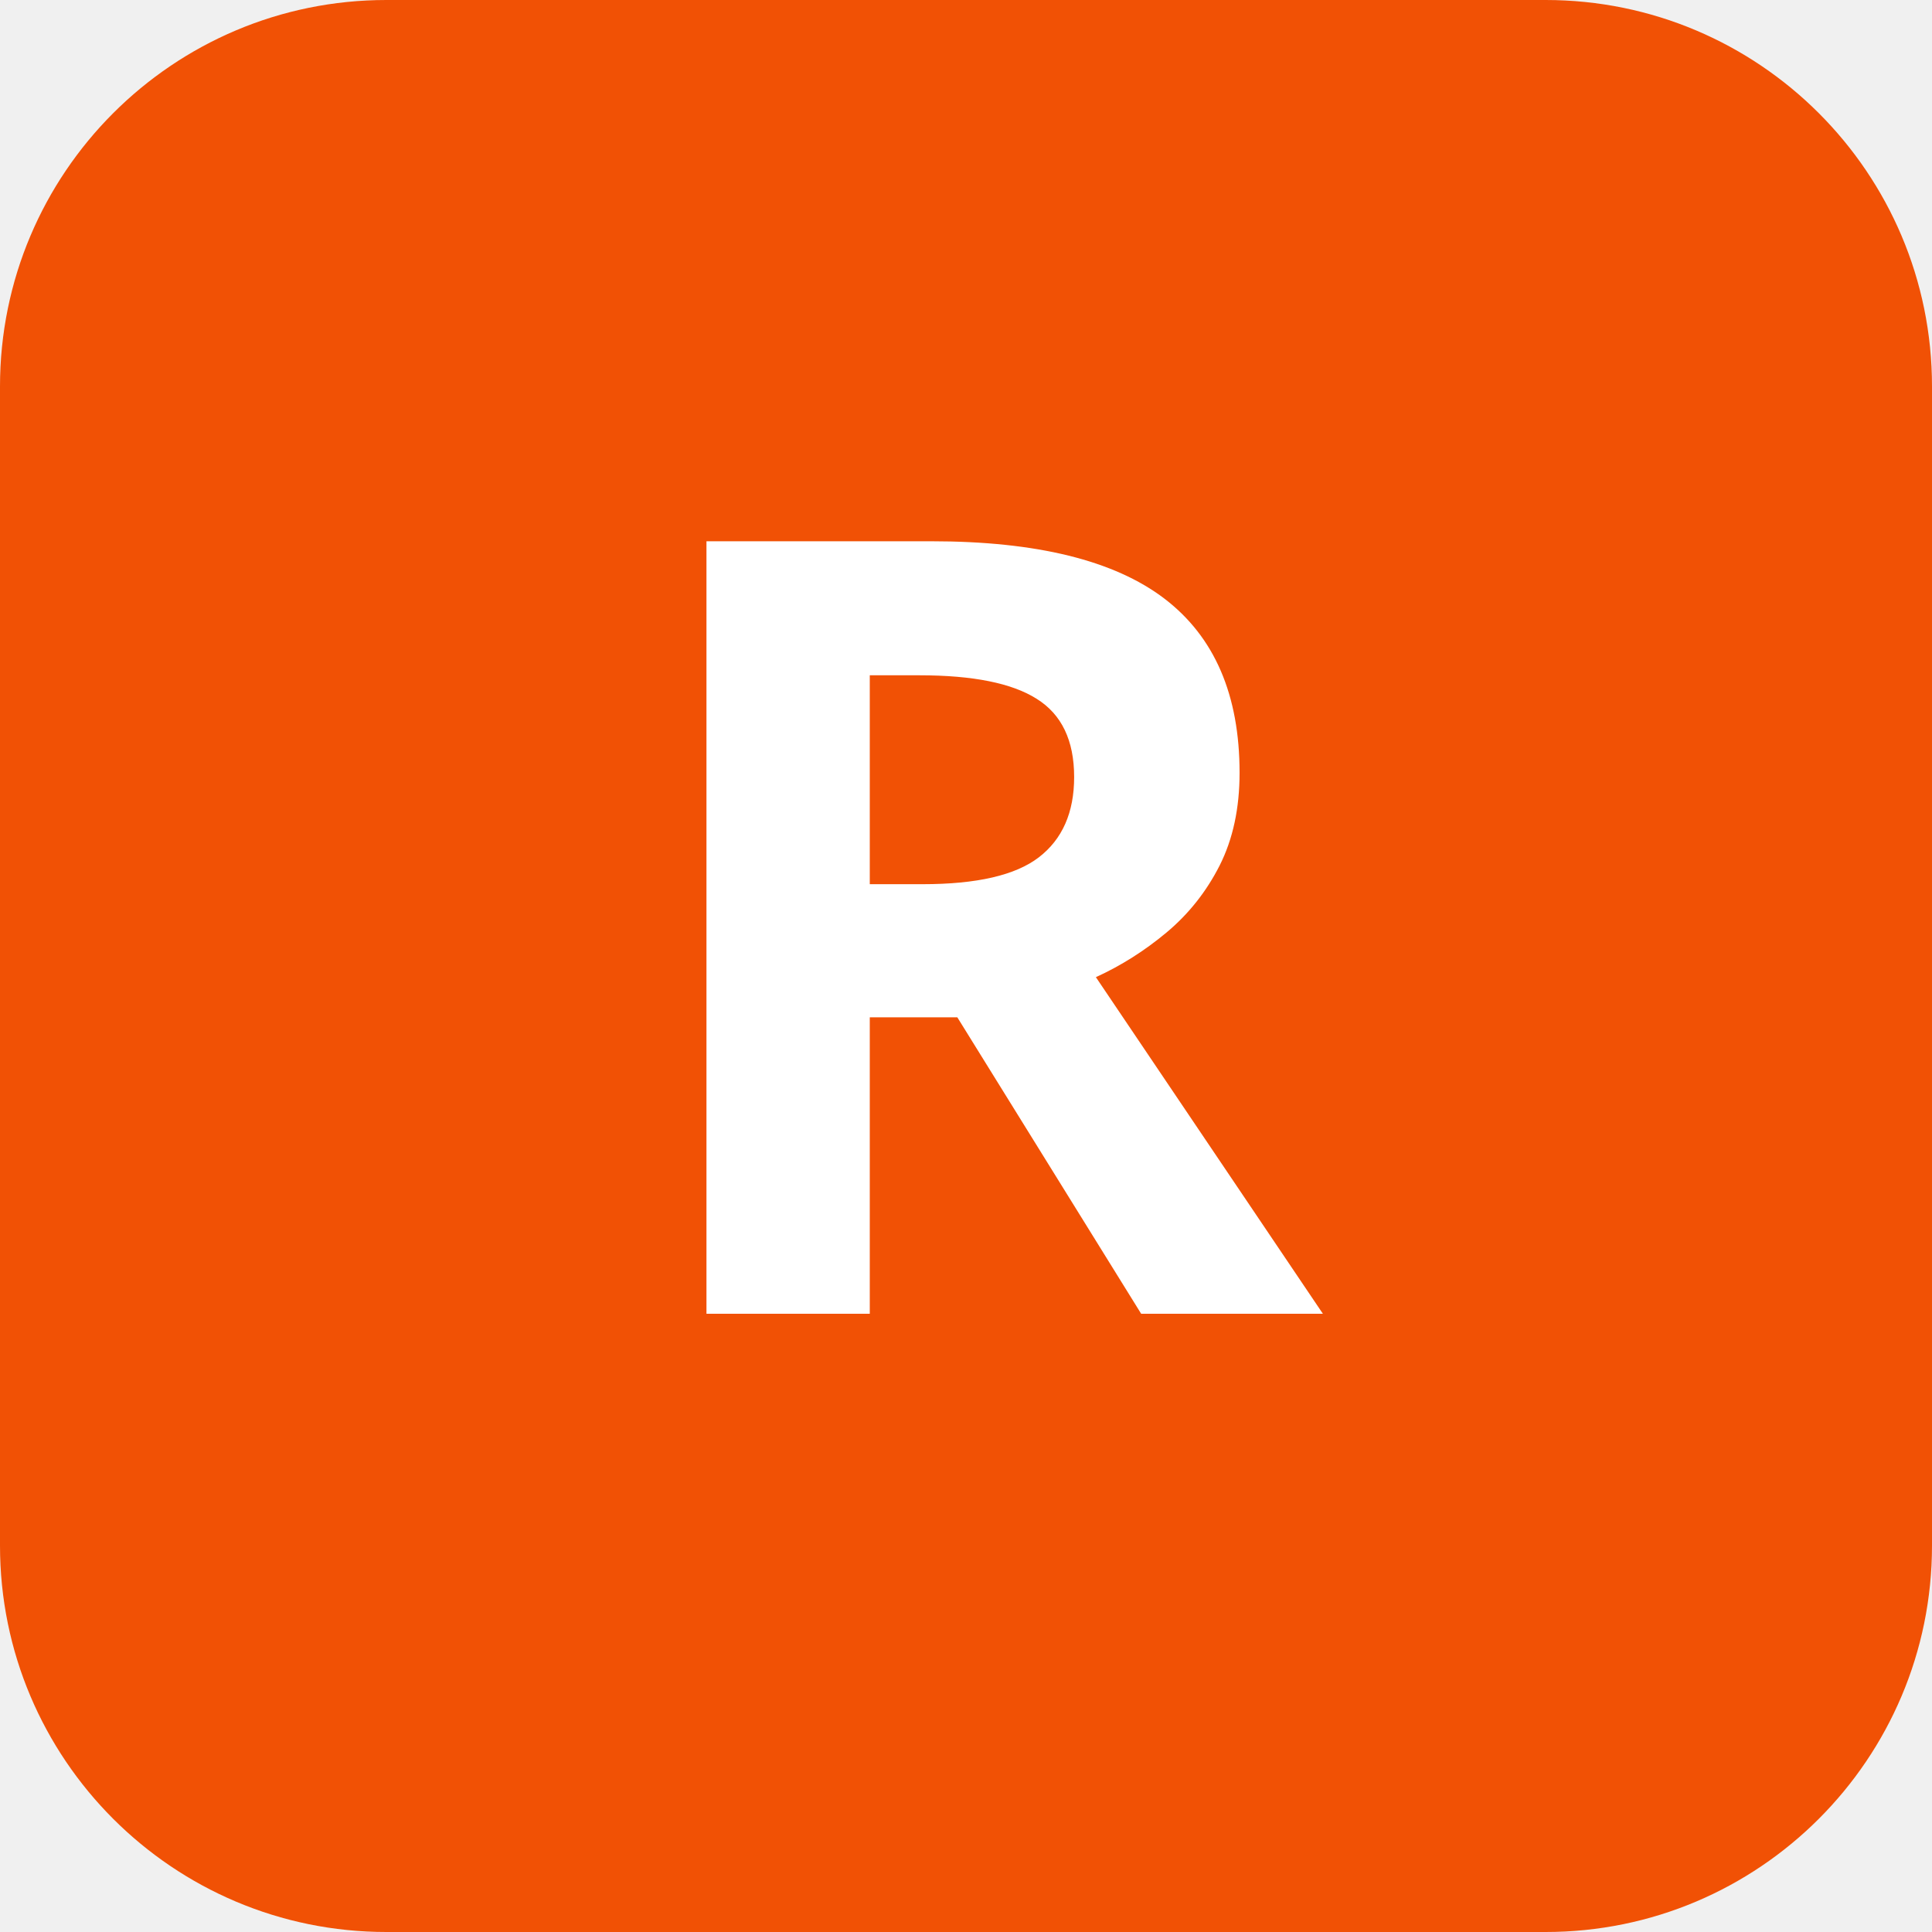
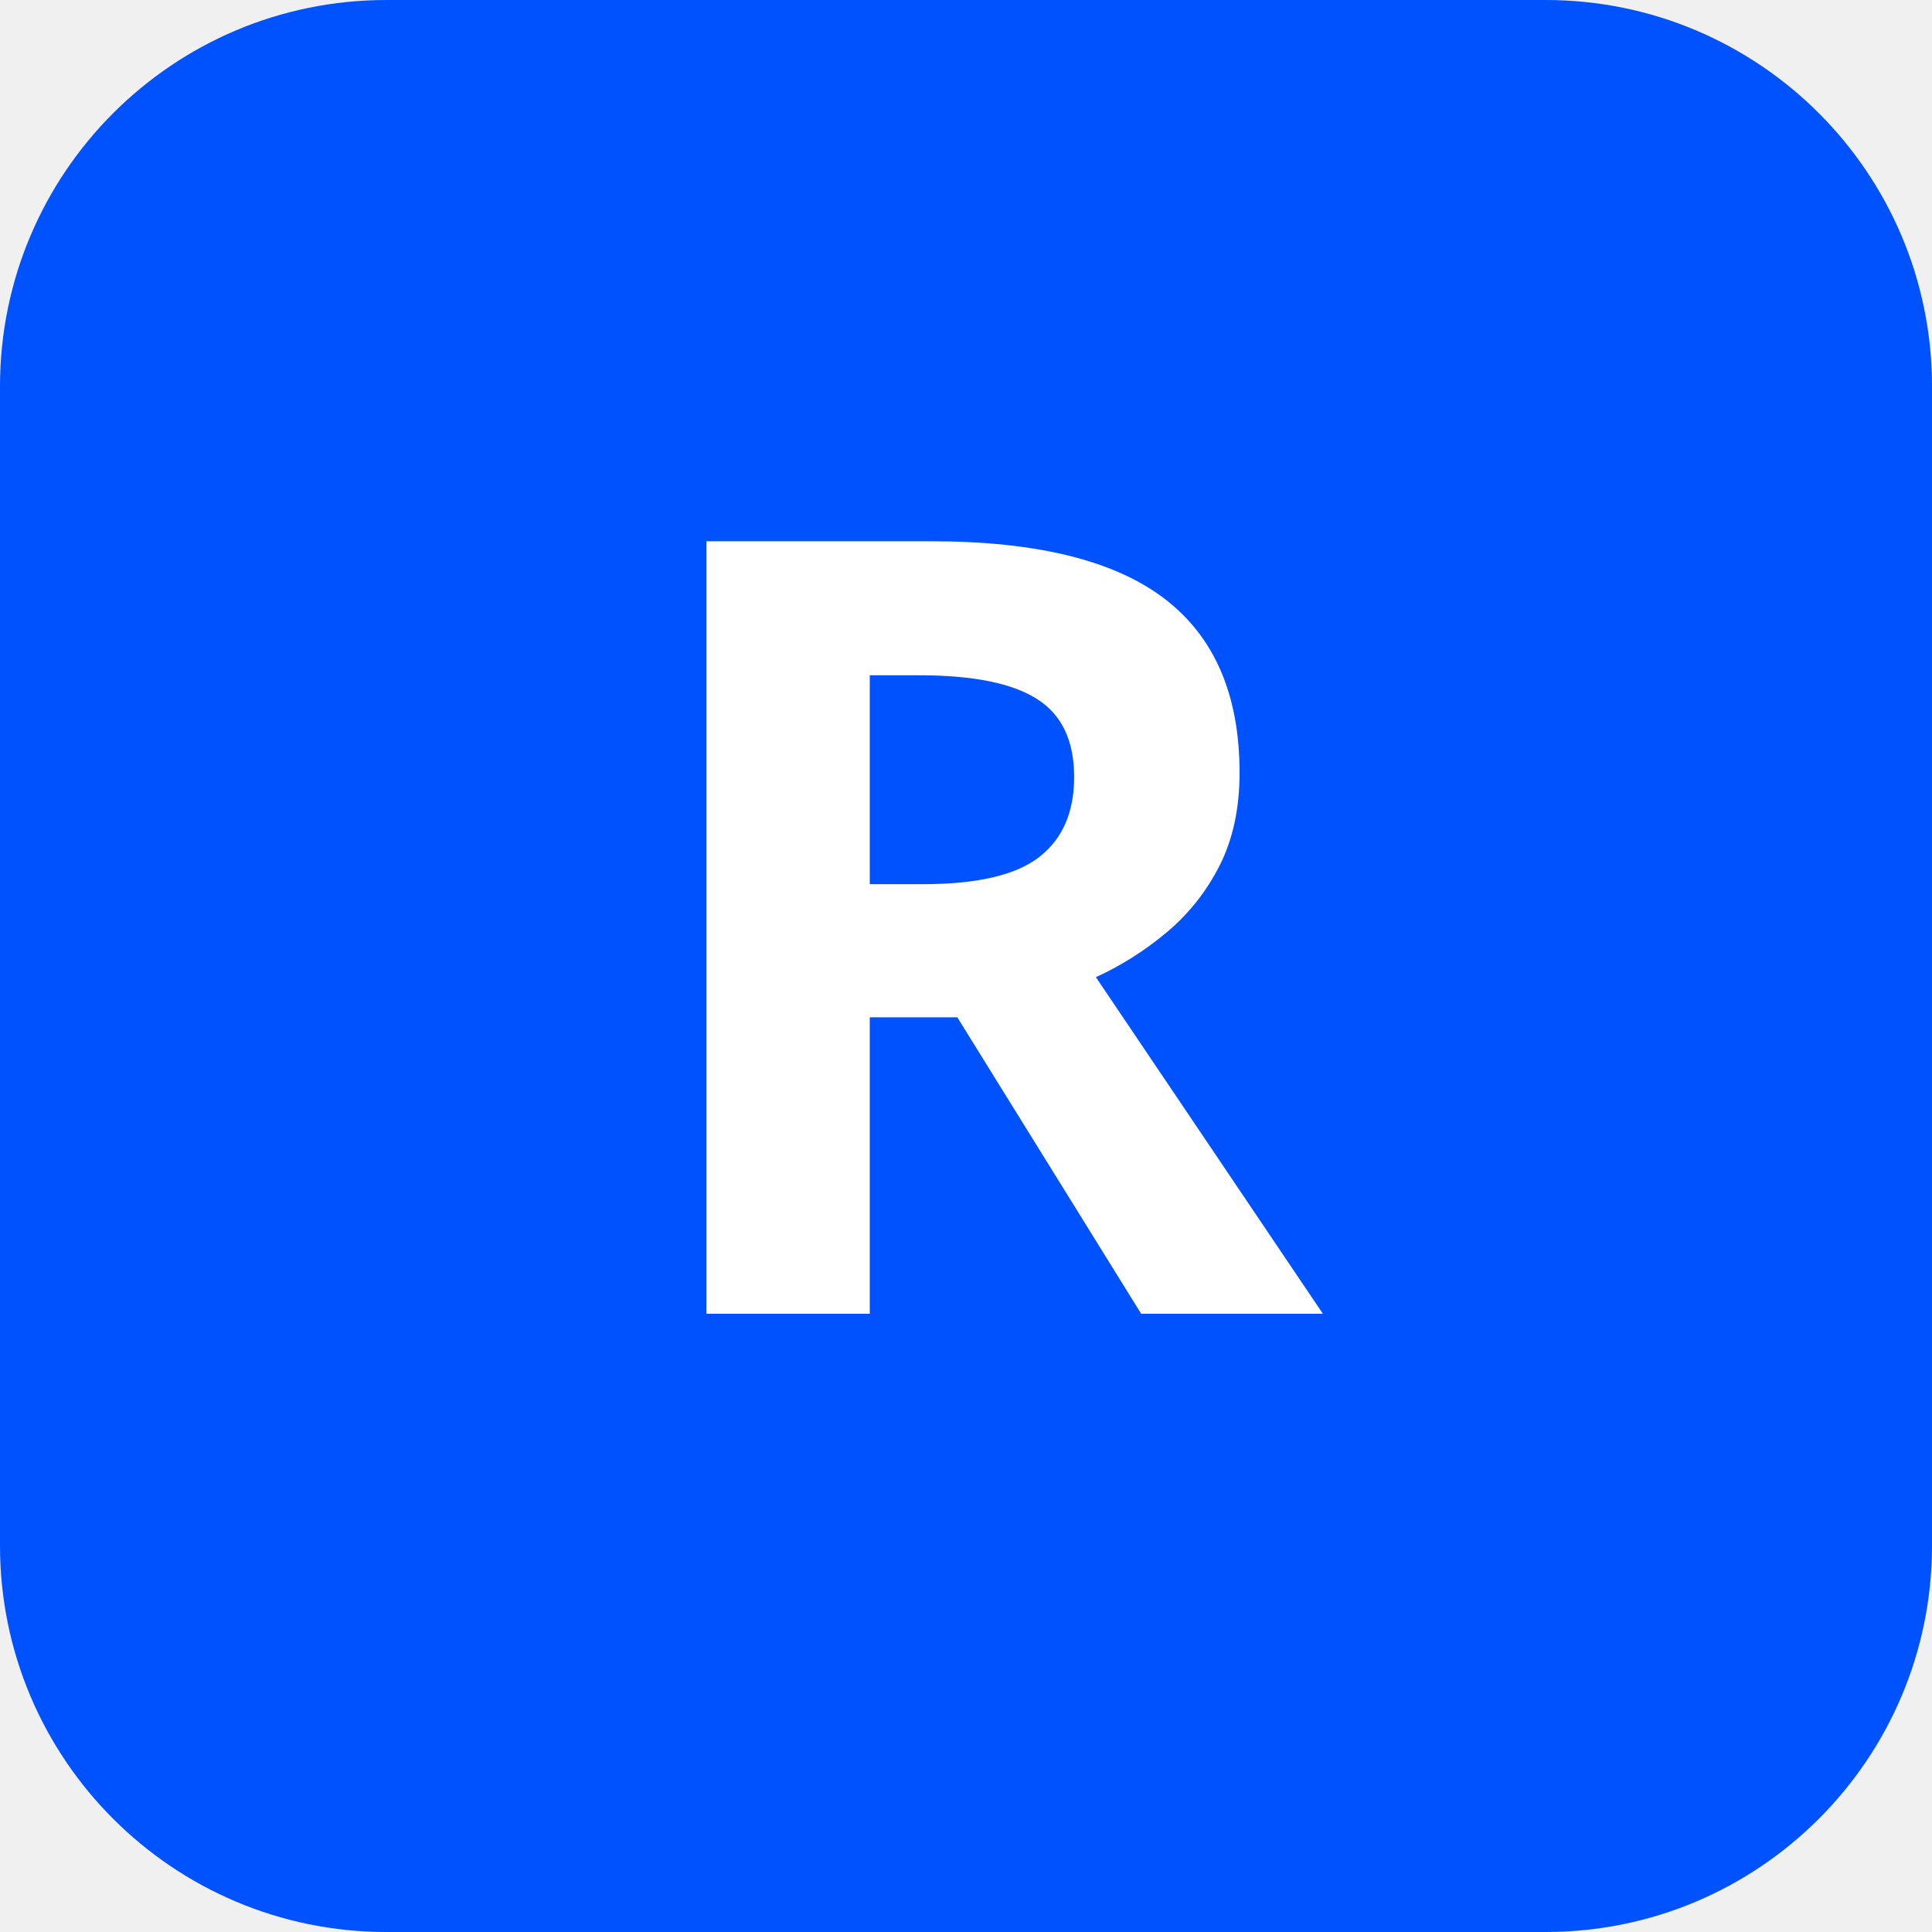
<svg xmlns="http://www.w3.org/2000/svg" viewBox="0 0 100 100">
-   <rect width="100" height="100" rx="20" fill="#f15105" />
+   <rect width="100" height="100" rx="20" fill="#0052FF" />
  <text x="50" y="68" text-anchor="middle" font-family="system-ui, sans-serif" font-weight="800" font-size="56" fill="white">R</text>
</svg>
